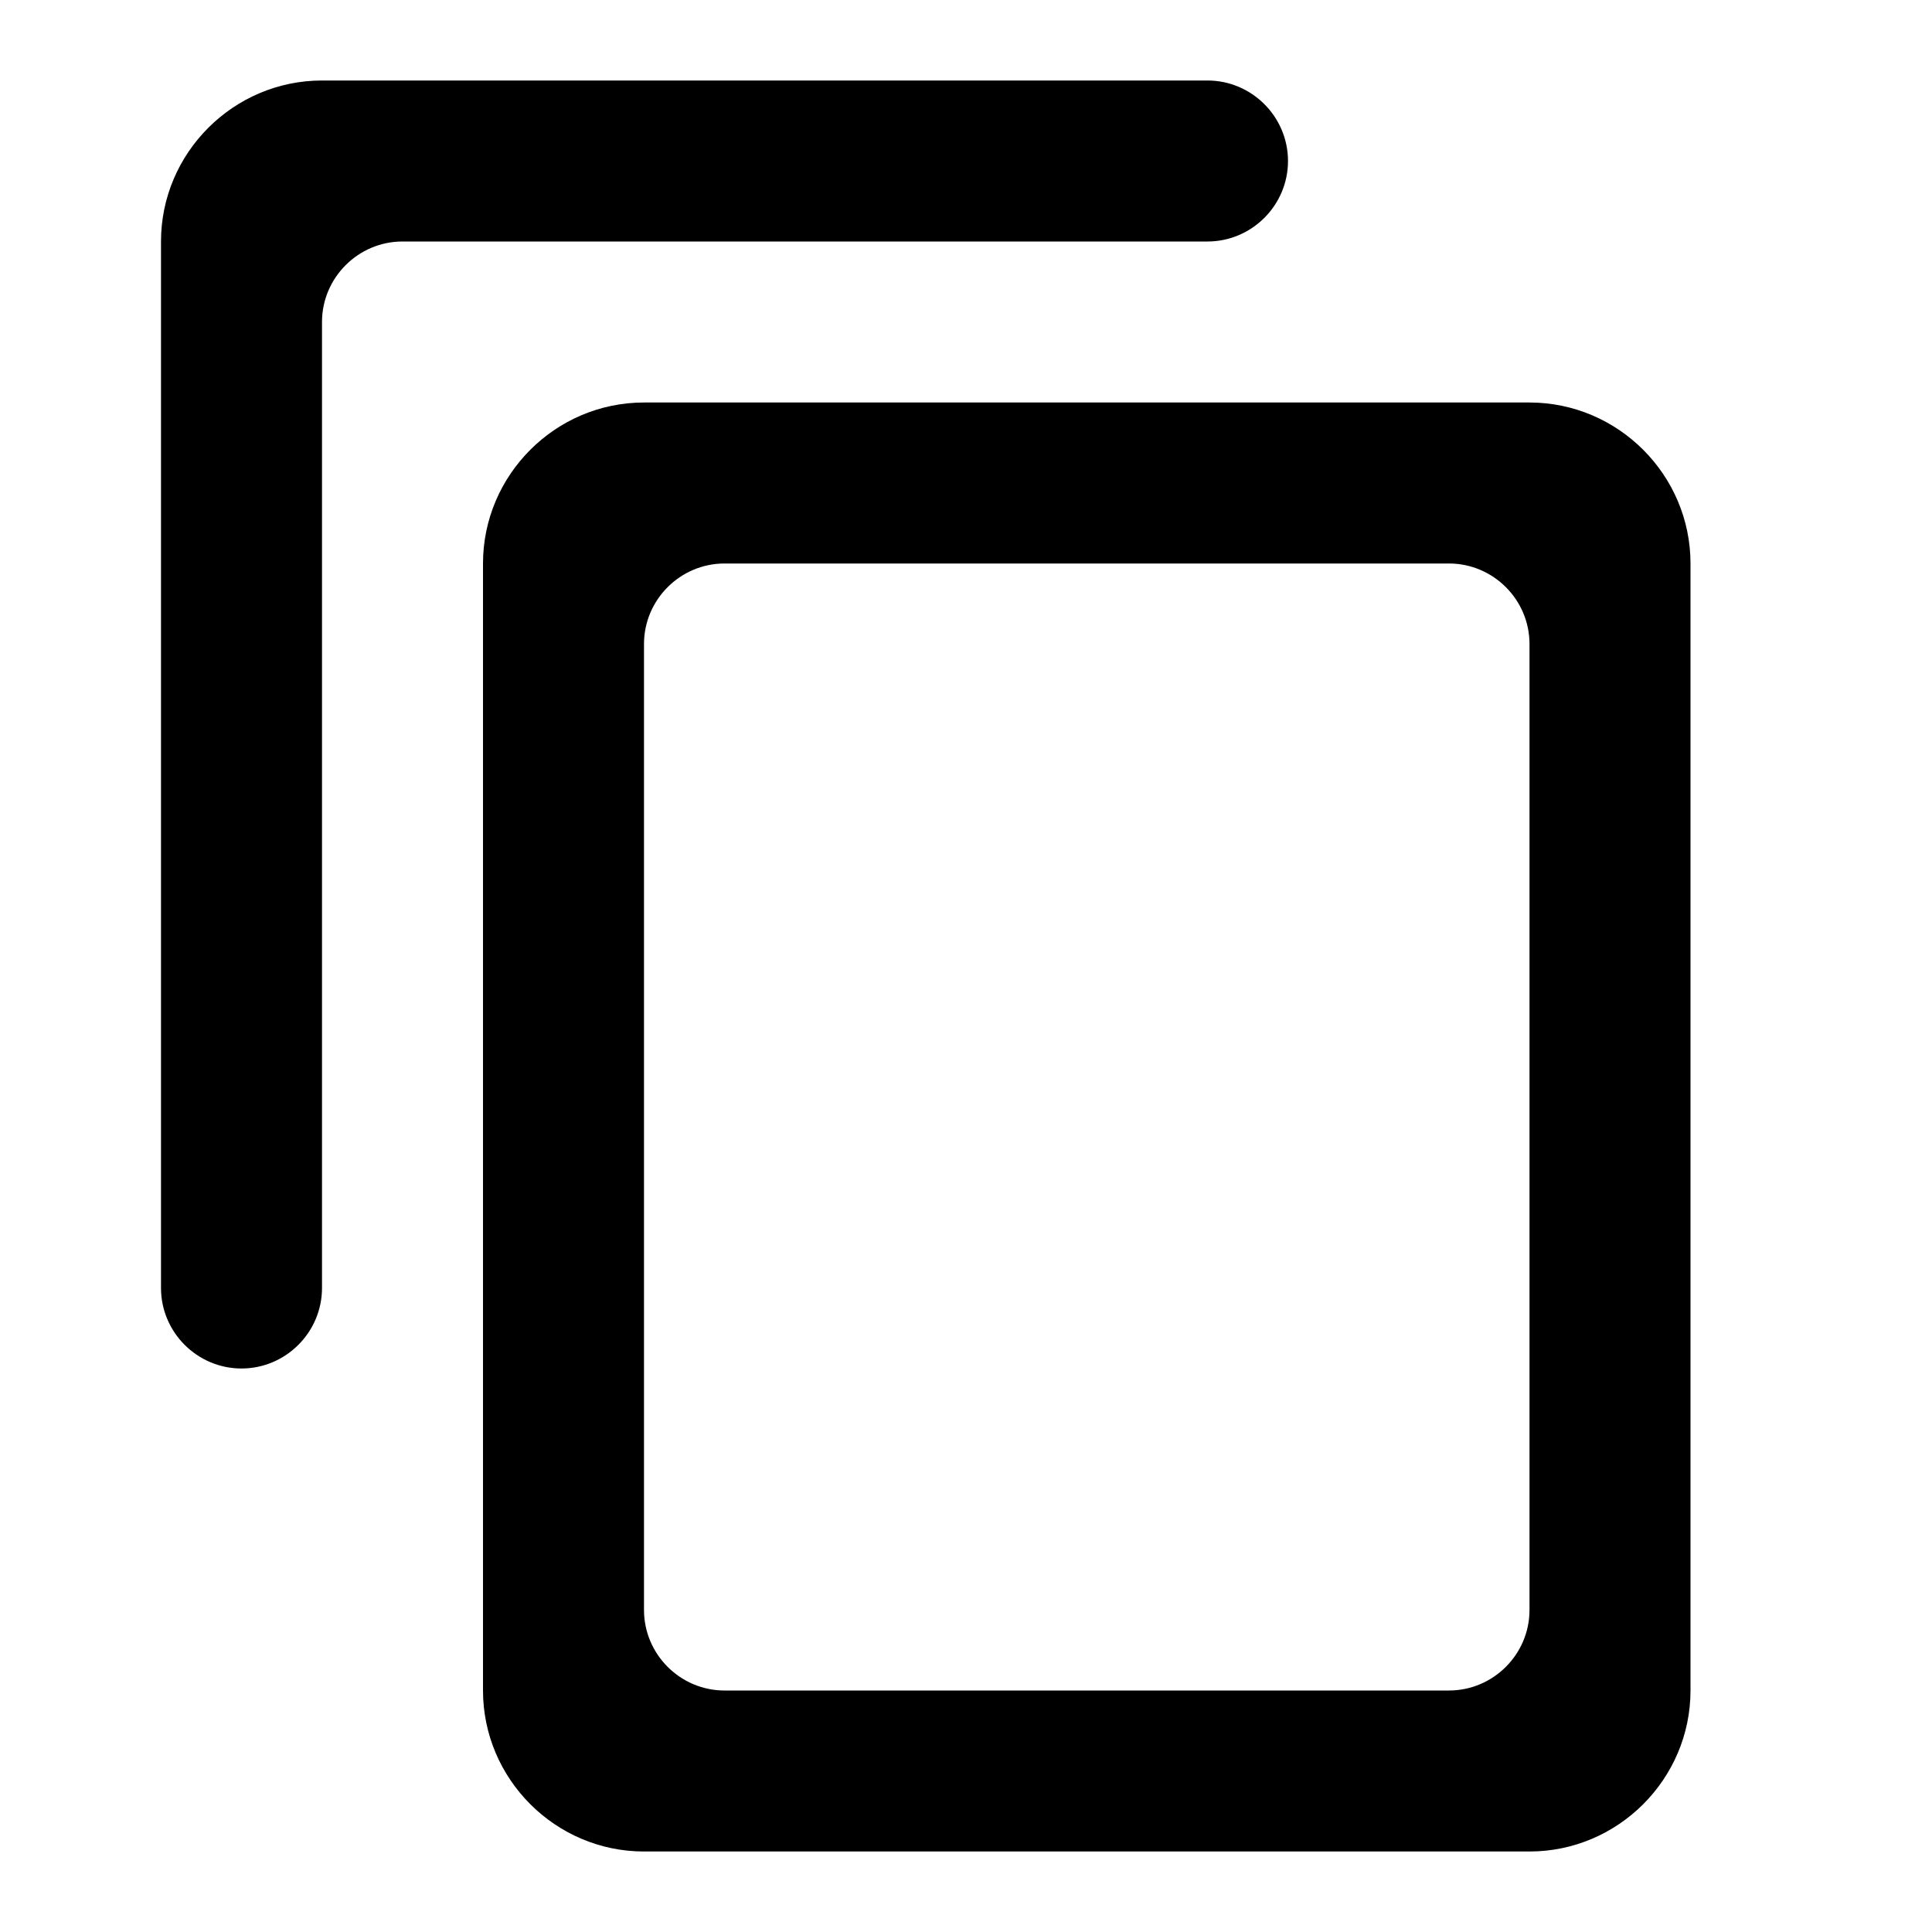
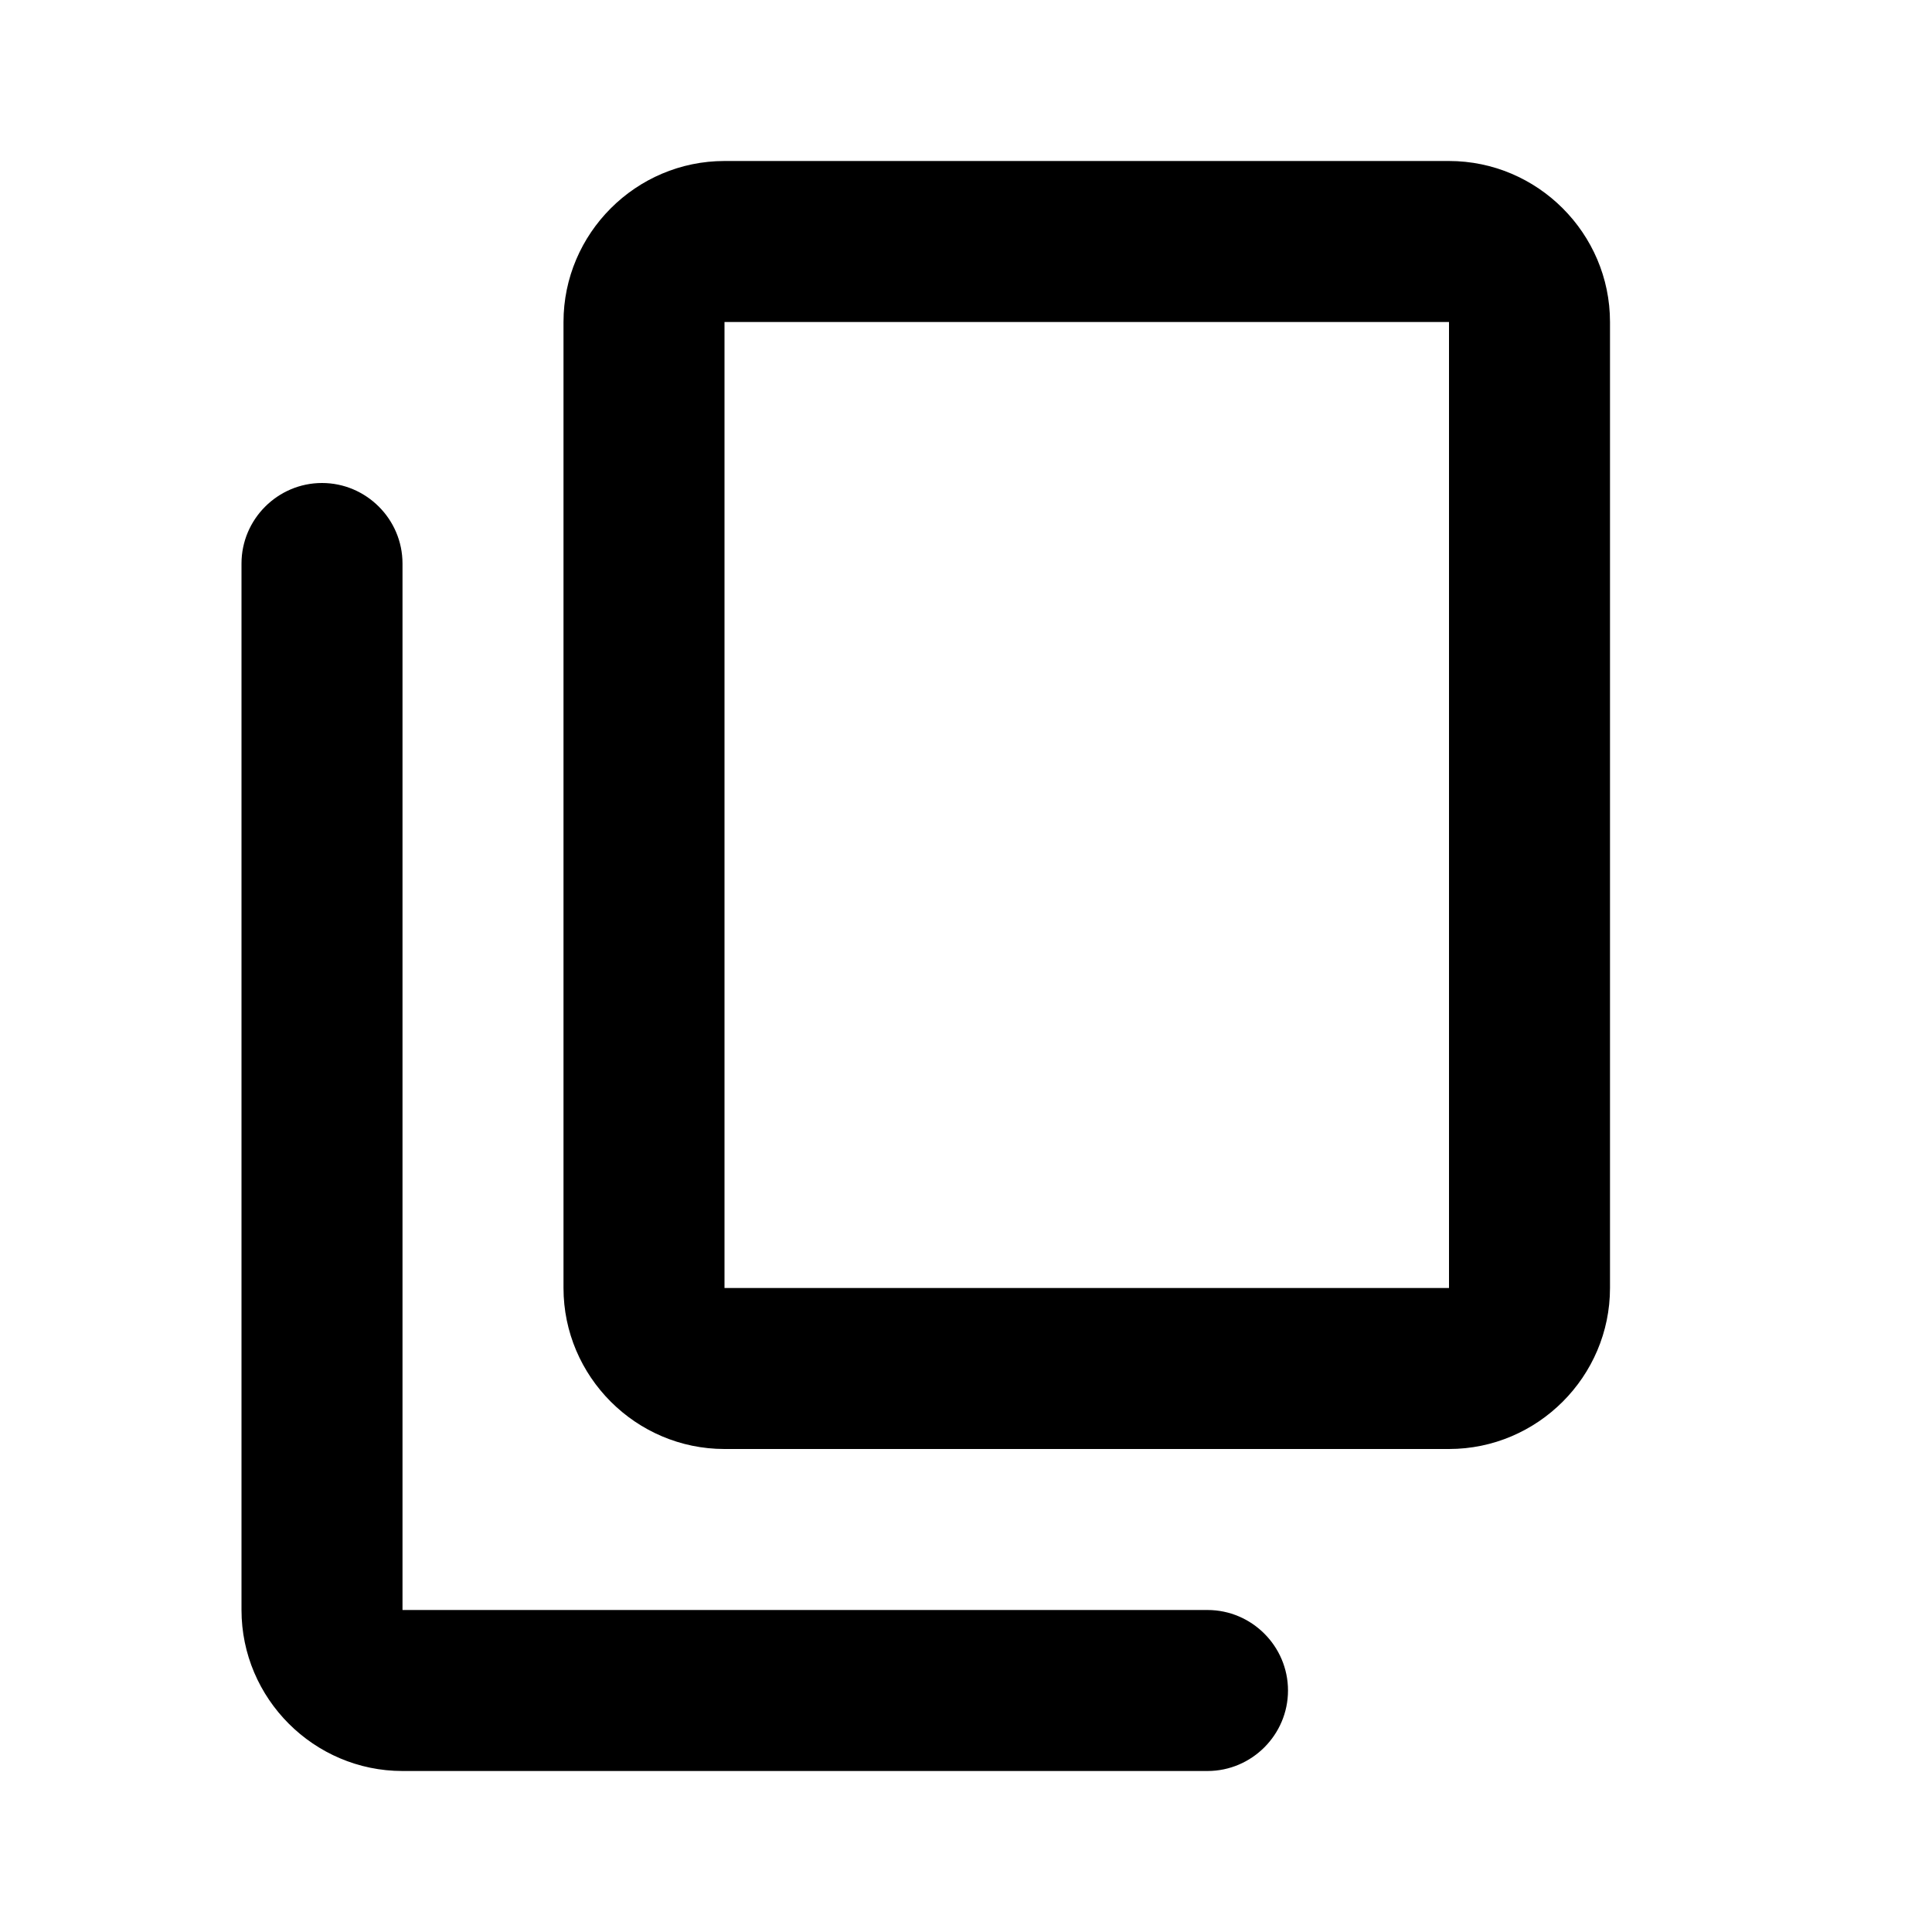
- <svg xmlns="http://www.w3.org/2000/svg" height="24" viewBox="0 0 24 24" width="24">
-   <path d="M0 0h24v24H0V0z" fill="none" />
-   <path d="M15 1H4c-1.1 0-2 .9-2 2v13c0 .55.45 1 1 1s1-.45 1-1V4c0-.55.45-1 1-1h10c.55 0 1-.45 1-1s-.45-1-1-1zm4 4H8c-1.1 0-2 .9-2 2v14c0 1.1.9 2 2 2h11c1.1 0 2-.9 2-2V7c0-1.1-.9-2-2-2zm-1 16H9c-.55 0-1-.45-1-1V8c0-.55.45-1 1-1h9c.55 0 1 .45 1 1v12c0 .55-.45 1-1 1z" />
+ <svg xmlns="http://www.w3.org/2000/svg" enable-background="new 0 0 24 24" height="24" viewBox="0 0 24 24" width="24">
+   <g>
+     <rect fill="none" height="24" width="24" />
+   </g>
+   <g>
+     <path d="M15,20H5V7c0-0.55-0.45-1-1-1h0C3.45,6,3,6.45,3,7v13c0,1.1,0.9,2,2,2h10c0.55,0,1-0.45,1-1v0C16,20.45,15.55,20,15,20z M20,16V4c0-1.1-0.9-2-2-2H9C7.9,2,7,2.9,7,4v12c0,1.1,0.9,2,2,2h9C19.1,18,20,17.1,20,16z M18,16H9V4h9V16z" />
+   </g>
</svg>
